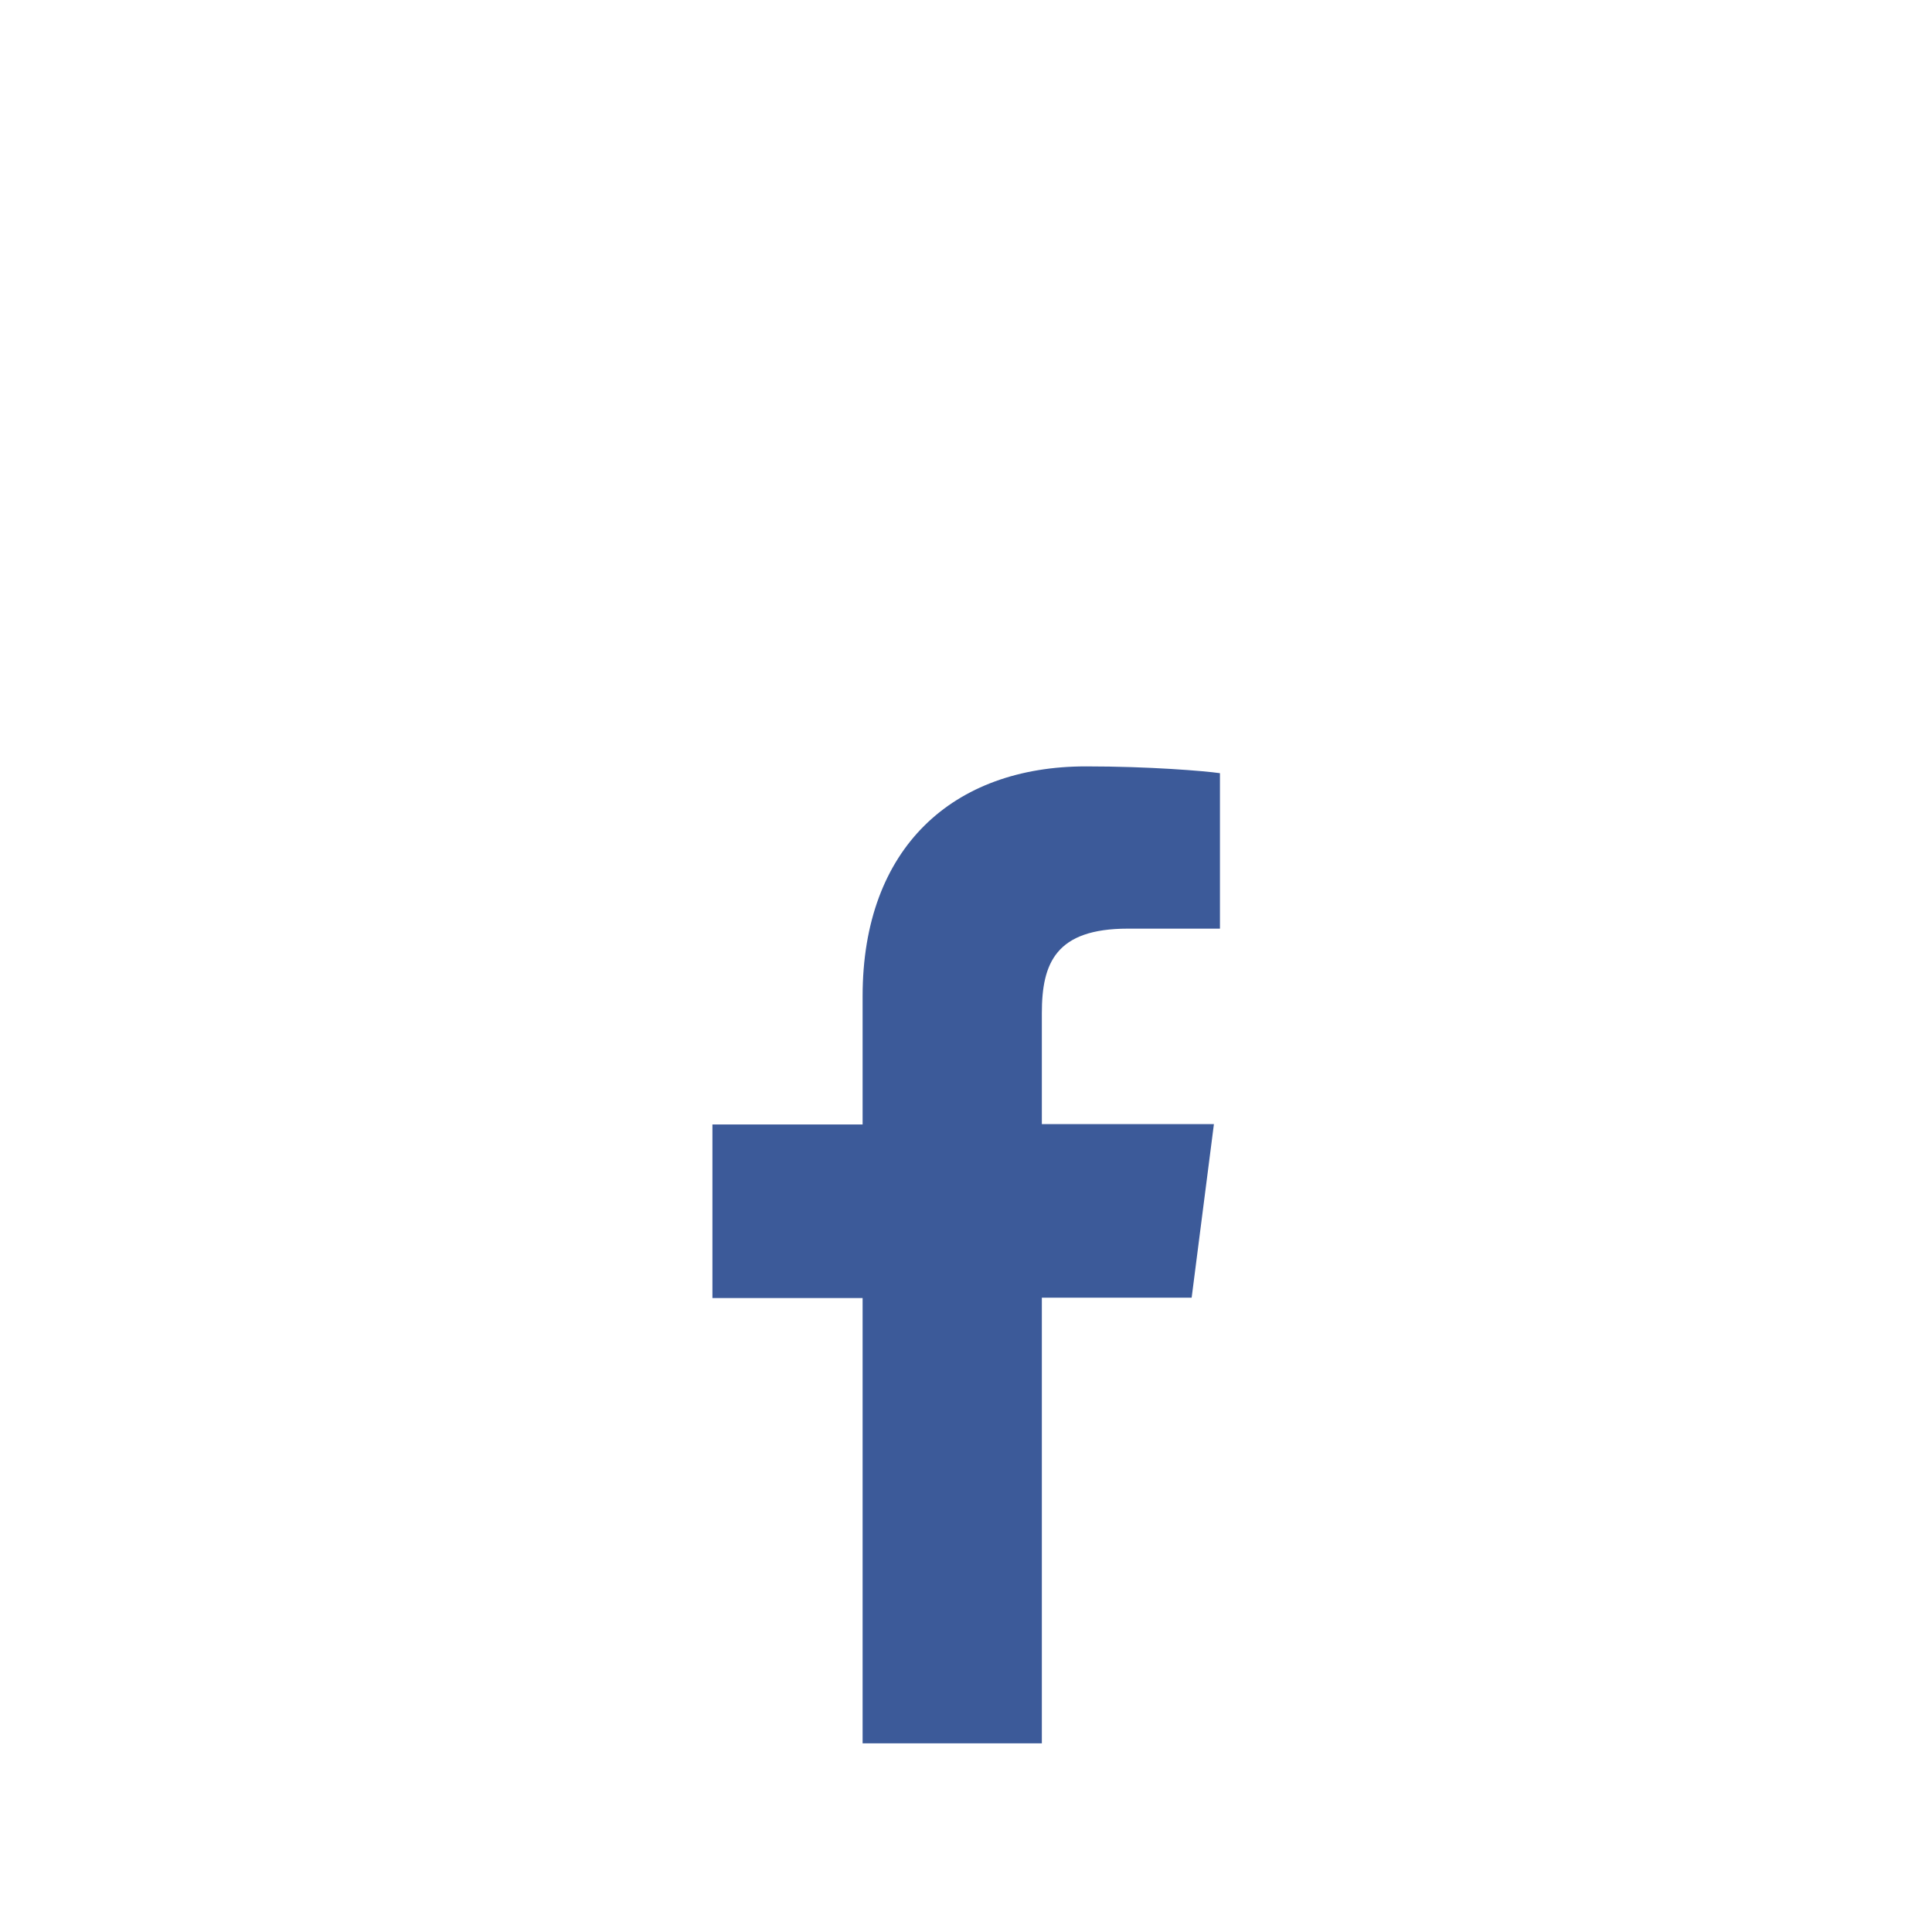
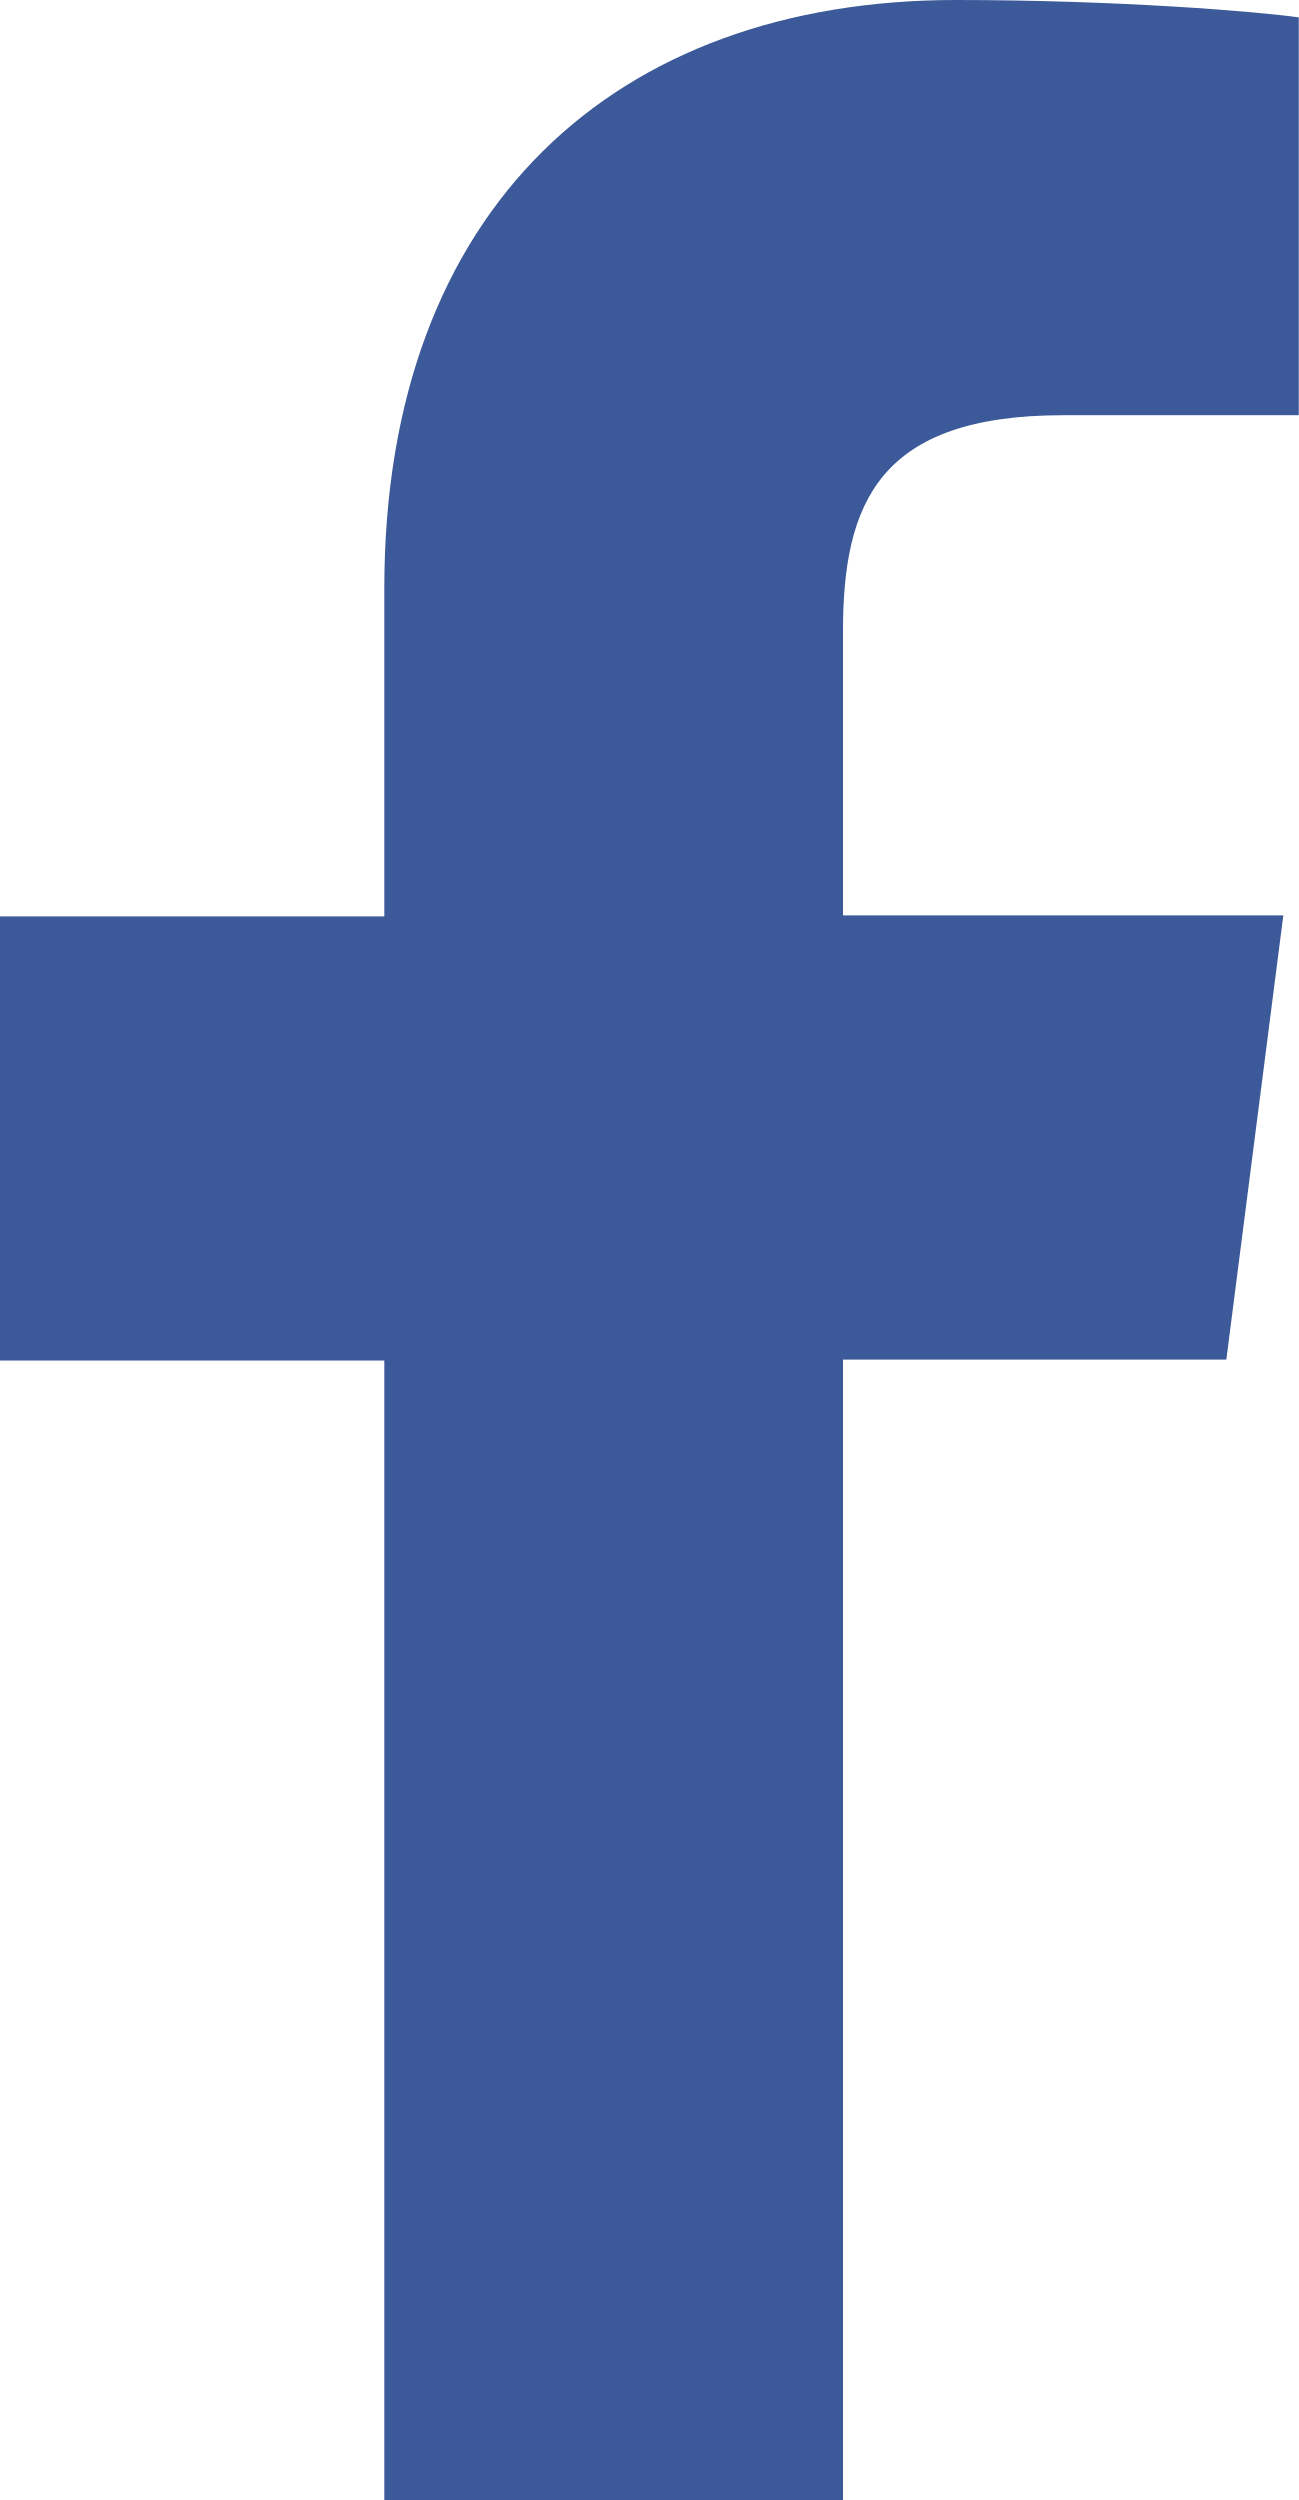
- <svg xmlns="http://www.w3.org/2000/svg" id="Layer_1" style="enable-background:new 0 0 512 512;" version="1.1" viewBox="0 0 512 512" xml:space="preserve">
-   <style type="text/css">
+ <svg xmlns="http://www.w3.org/2000/svg" id="Layer_1" version="1.1" viewBox="0 0 134.5 258.9" xml:space="preserve" width="100%" height="100%">
+   <defs id="defs3101" />
+   <style type="text/css" id="style3096">
	.st0{fill:#3C5A99;}
</style>
-   <path class="st0" d="M276.1,462V343.9h39.7l5.9-46h-45.6v-29.4c0-13.3,3.7-22.4,22.8-22.4l24.4,0v-41.2  c-4.2-0.6-18.7-1.8-35.5-1.8c-35.2,0-59.2,21.5-59.2,60.9v34h-39.8v46h39.8V462H276.1z" id="f" />
+   <path class="st0" d="M 87.3,258.9 V 140.8 H 127 l 5.9,-46 H 87.3 V 65.4 C 87.3,52.1 91,43 110.1,43 l 24.4,0 V 1.8 C 130.3,1.2 115.8,0 99,0 63.8,0 39.8,21.5 39.8,60.9 v 34 H 0 v 46 h 39.8 v 118 h 47.5 z" id="f" style="fill:#3c5a99" />
</svg>
